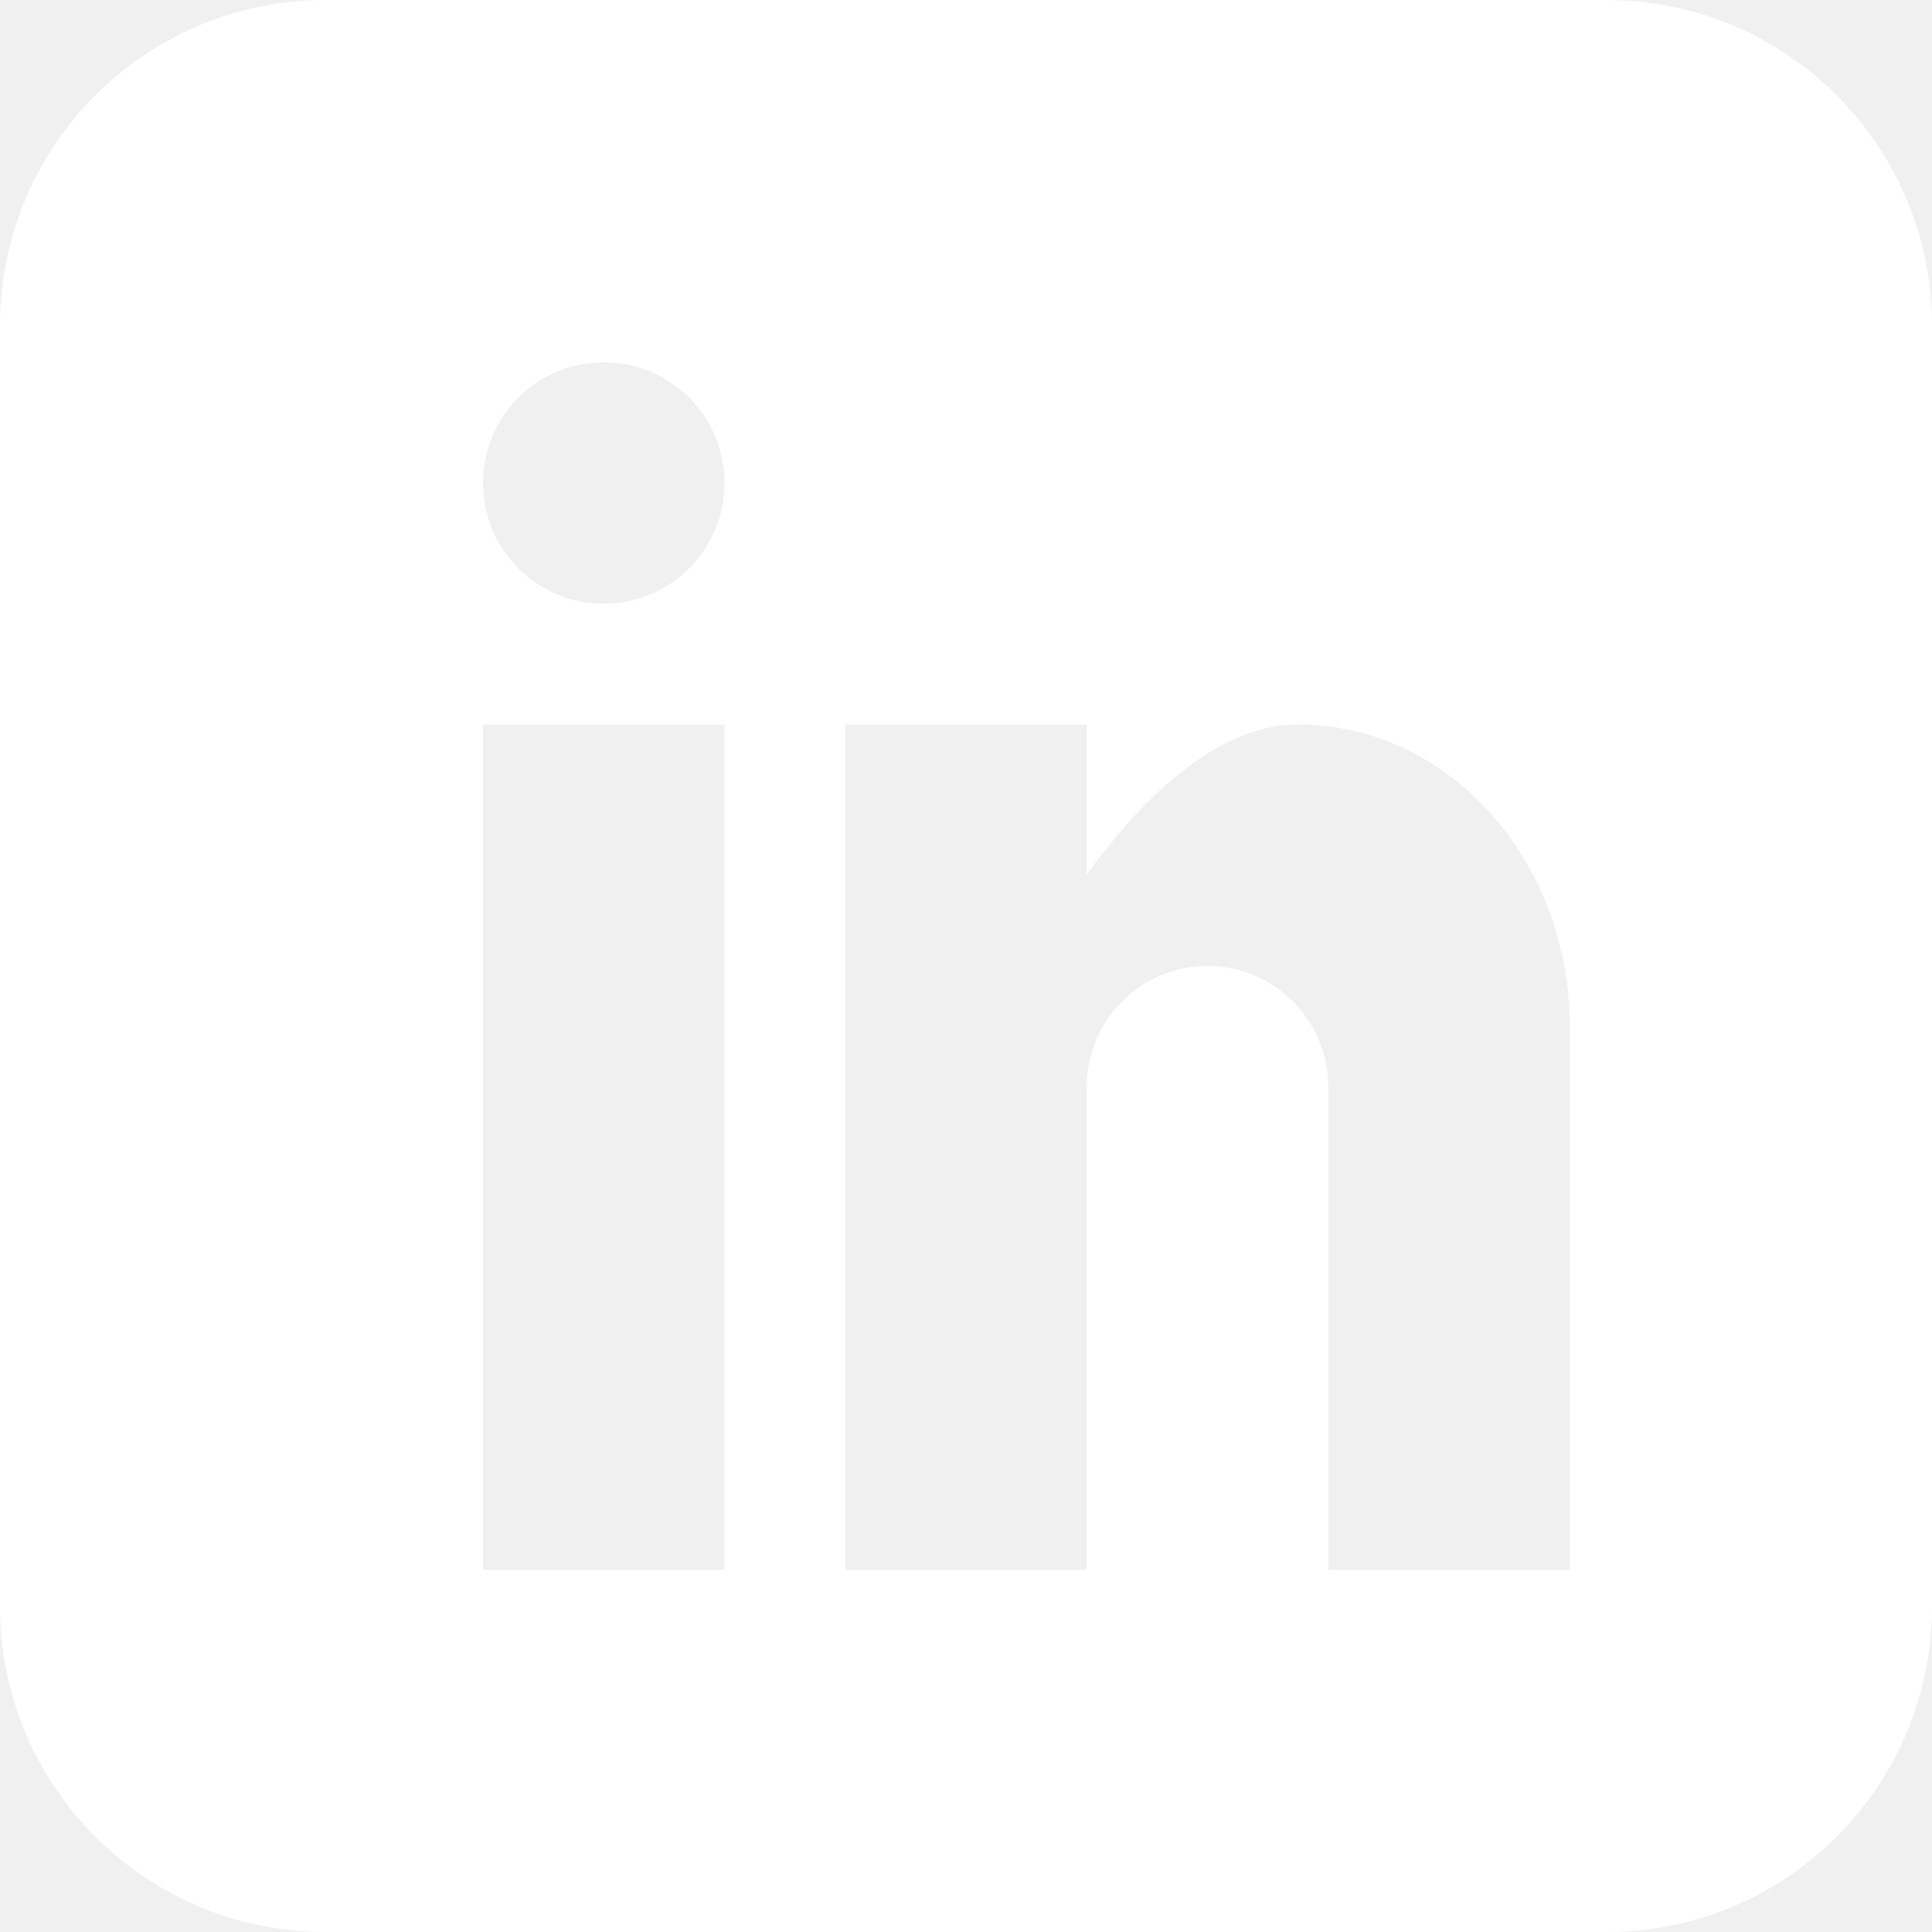
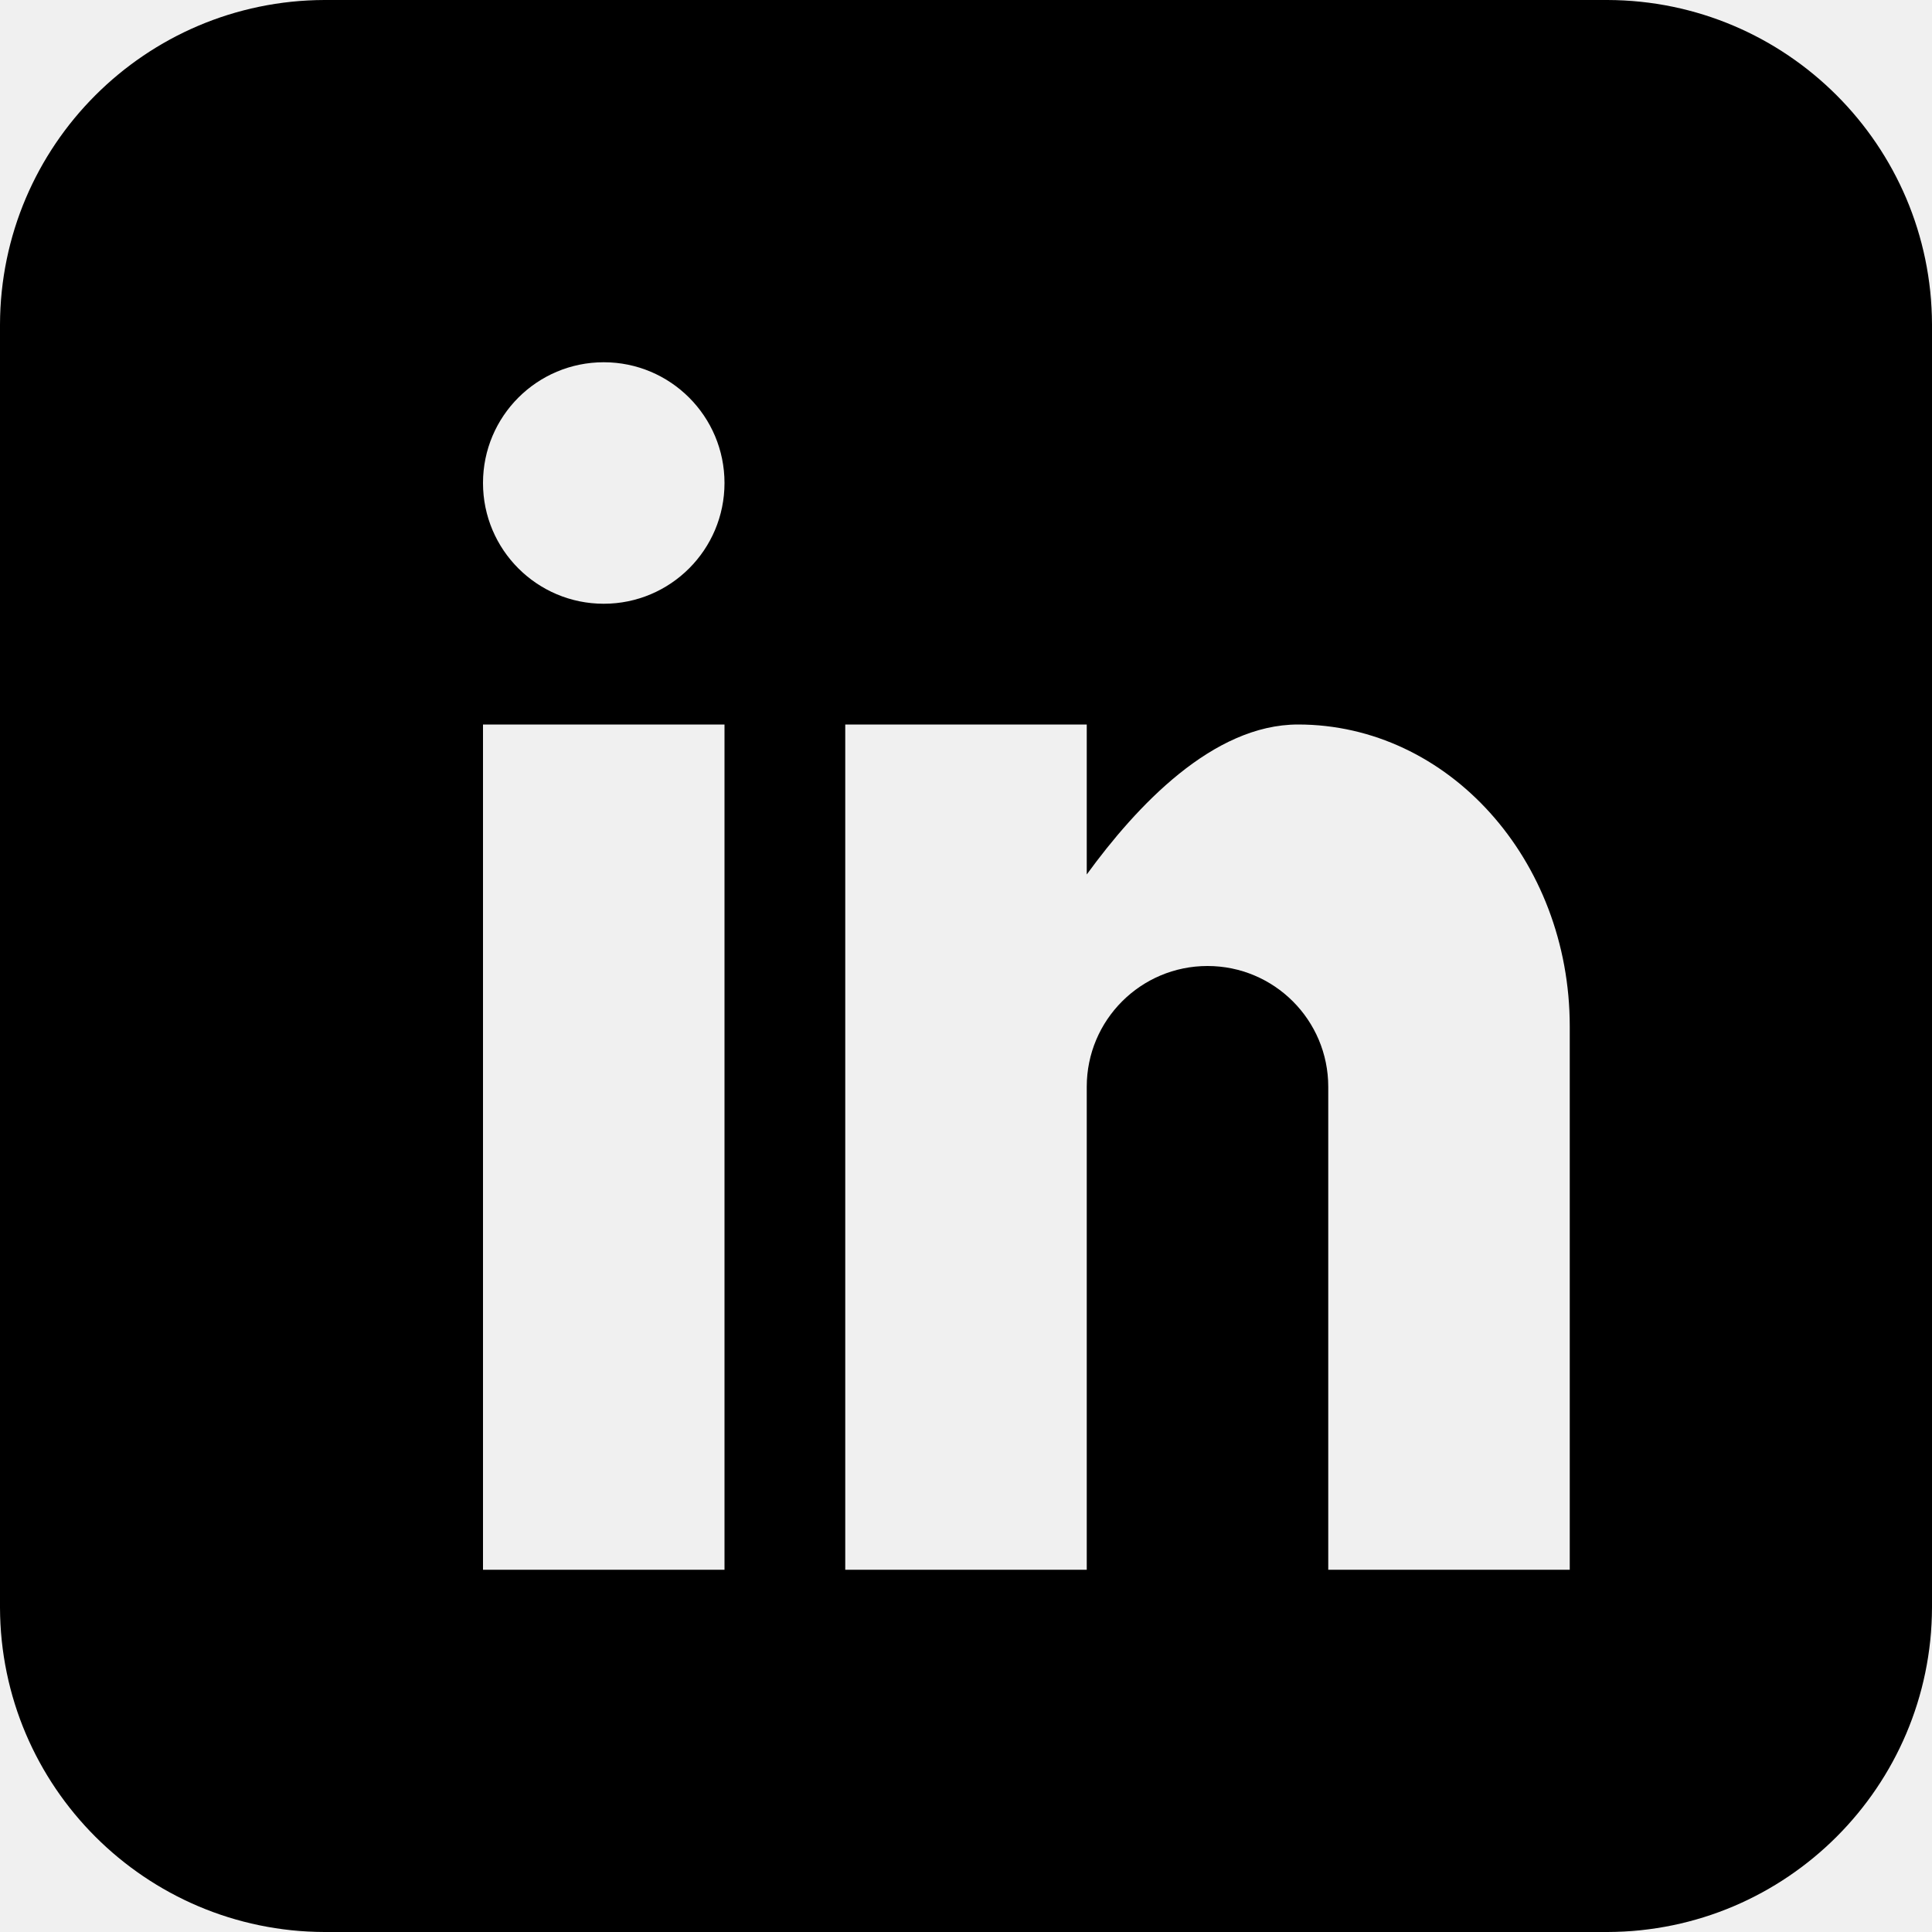
<svg xmlns="http://www.w3.org/2000/svg" width="24" height="24" viewBox="0 0 24 24">
-   <path fill="#FFF" fill-rule="evenodd" d="M19.969 0H4.03A4.043 4.043 0 0 0 0 4.031V19.97A4.043 4.043 0 0 0 4.031 24H19.97A4.043 4.043 0 0 0 24 19.969V4.03A4.043 4.043 0 0 0 19.969 0zM9 19.5H6V9h3v10.5zm-1.5-12a1.5 1.5 0 1 1 0-3 1.5 1.5 0 0 1 0 3zm12 12h-3v-6a1.5 1.5 0 0 0-3 0v6h-3V9h3v1.863C14.119 10.013 15.065 9 16.125 9c1.864 0 3.375 1.679 3.375 3.75v6.75z" />
+   <path fill="#000000" fill-rule="evenodd" d="M19.969 0H4.03A4.043 4.043 0 0 0 0 4.031V19.97A4.043 4.043 0 0 0 4.031 24H19.97A4.043 4.043 0 0 0 24 19.969V4.03A4.043 4.043 0 0 0 19.969 0zM9 19.5H6V9h3v10.5zm-1.5-12a1.5 1.5 0 1 1 0-3 1.5 1.5 0 0 1 0 3zm12 12h-3v-6a1.5 1.5 0 0 0-3 0v6h-3V9h3v1.863C14.119 10.013 15.065 9 16.125 9c1.864 0 3.375 1.679 3.375 3.75v6.75z" />
</svg>
